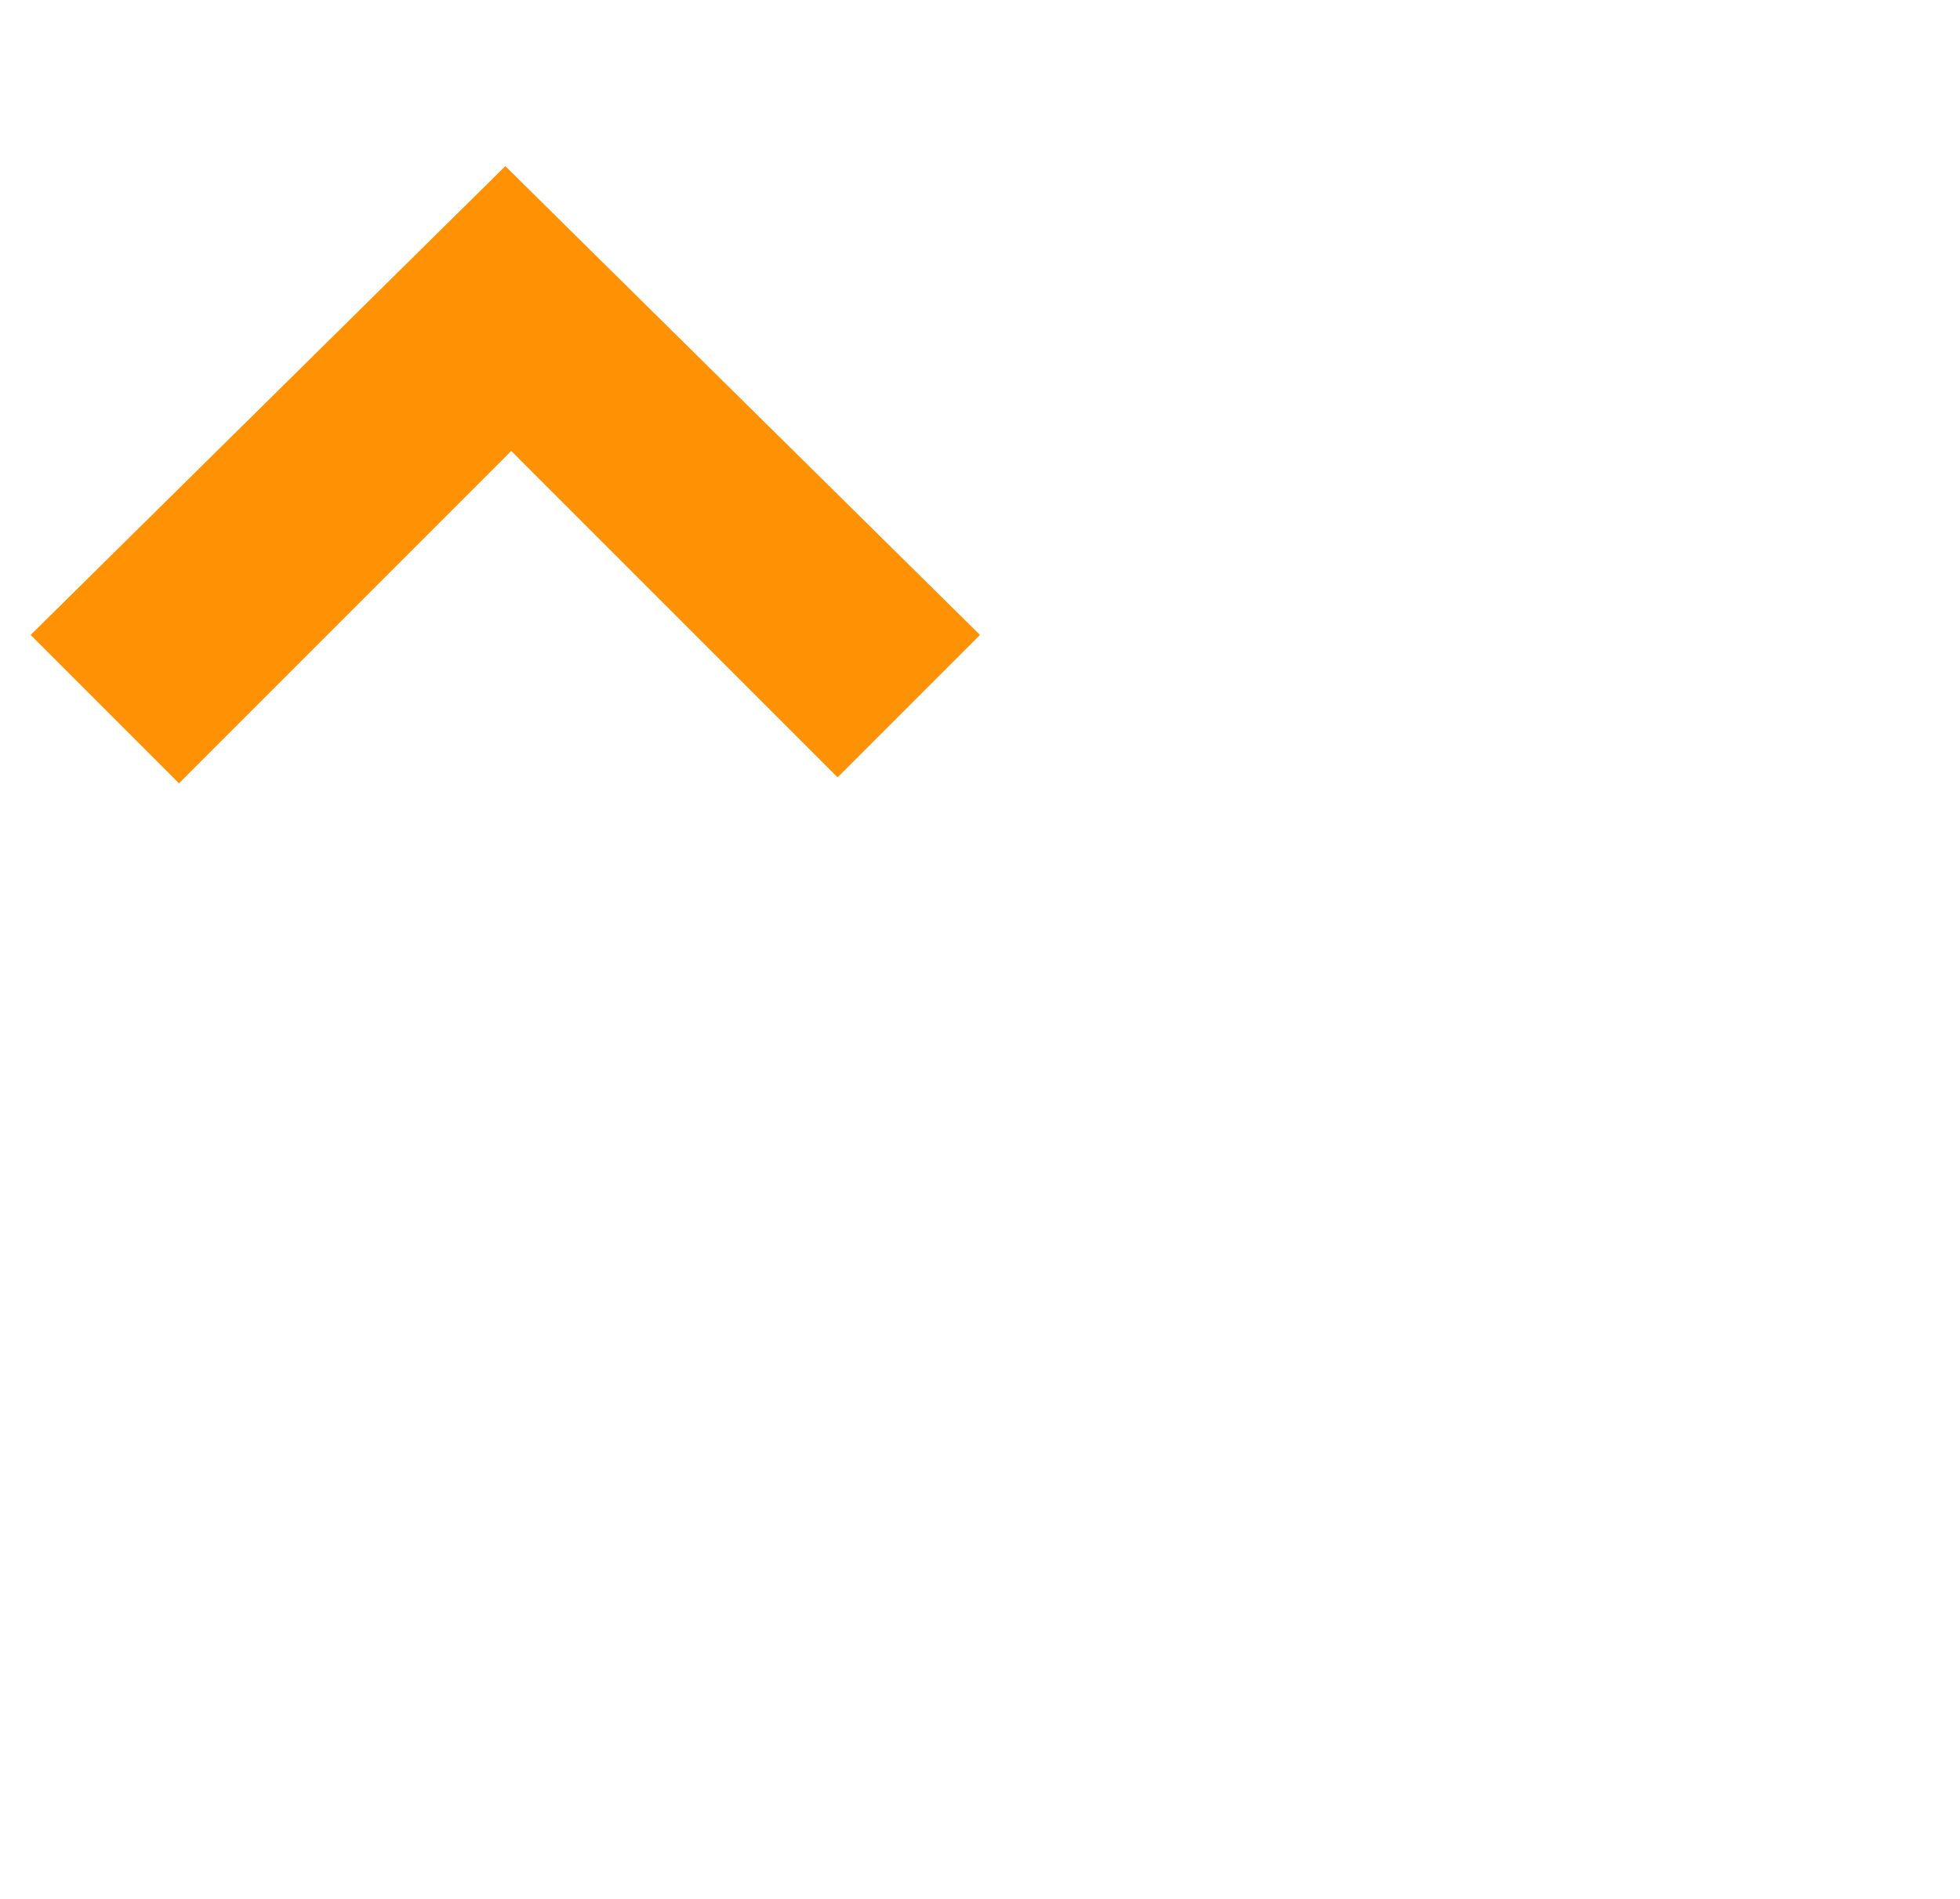
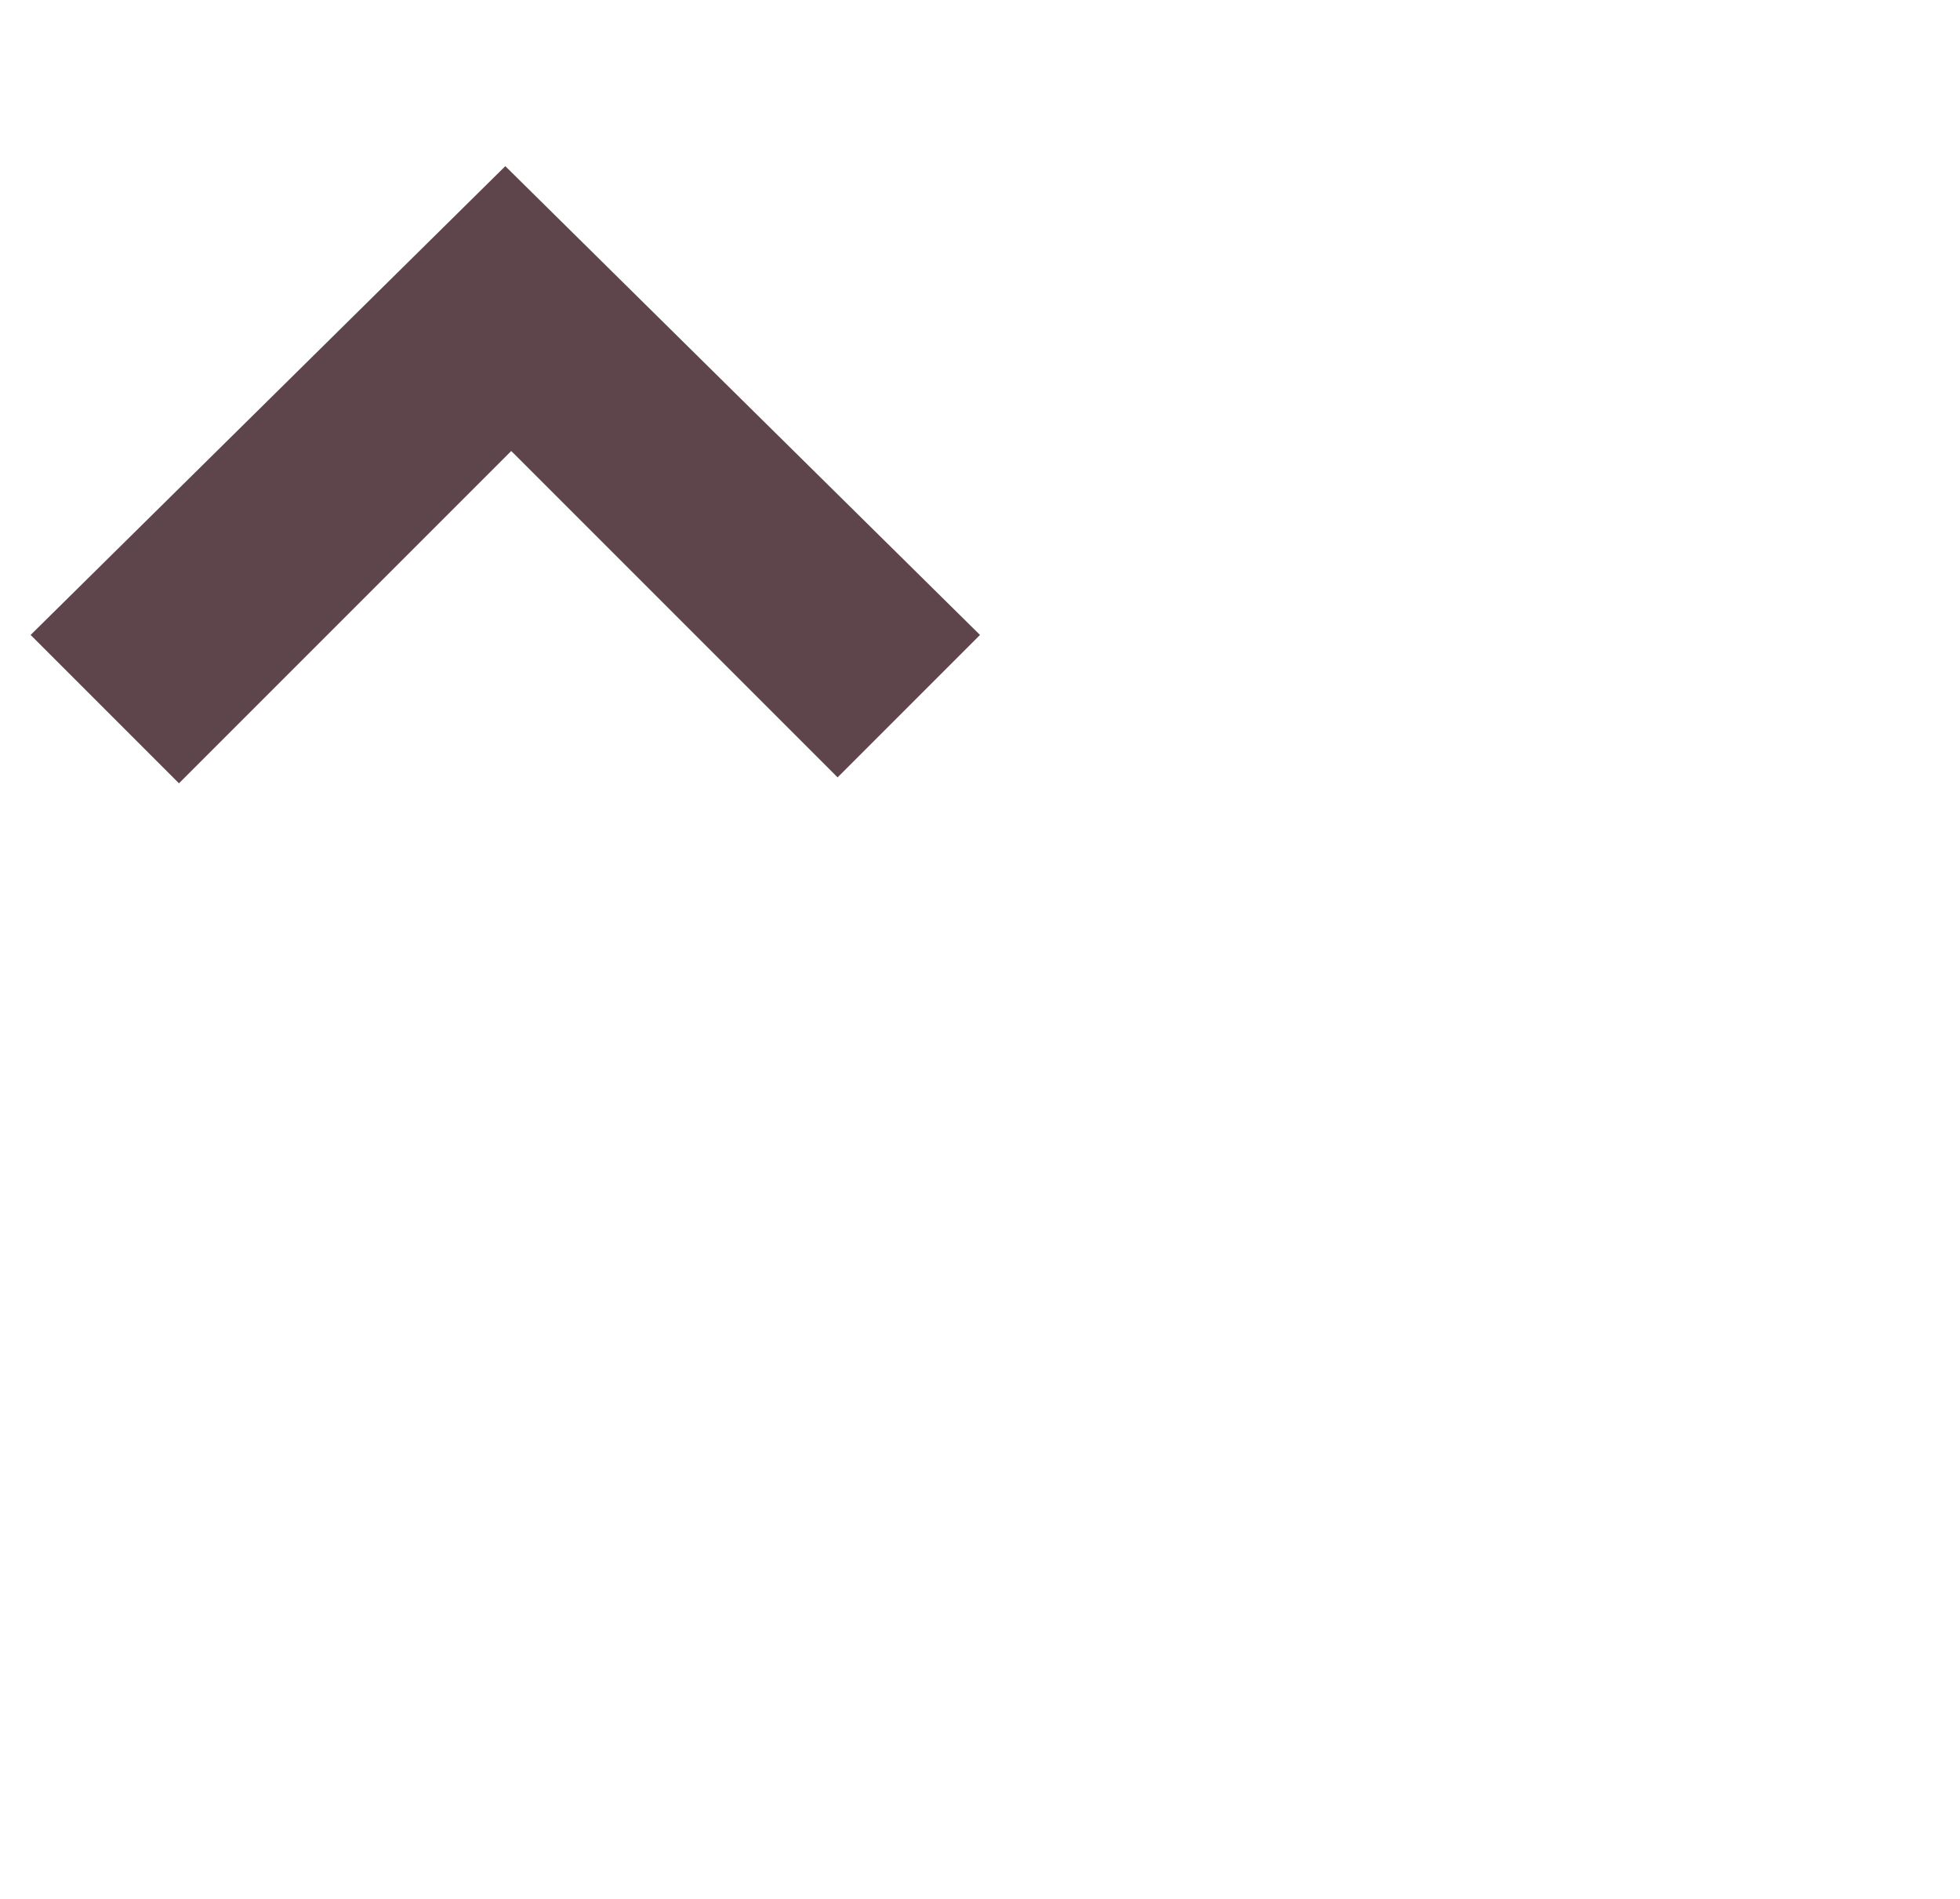
<svg xmlns="http://www.w3.org/2000/svg" version="1.1" id="Layer_1" x="100px" y="30px" width="32px" height="31px" viewBox="0 0 32 32" enable-background="new 0 0 32 32" xml:space="preserve">
-   <polygon fill="#ff9105" points="8,2.8 16,10.7 13.6,13.1 8.1,7.6 2.5,13.2 0,10.7 " />
+   <polygon fill="#5e454b" points="8,2.8 16,10.7 13.6,13.1 8.1,7.6 2.5,13.2 0,10.7 " />
</svg>
